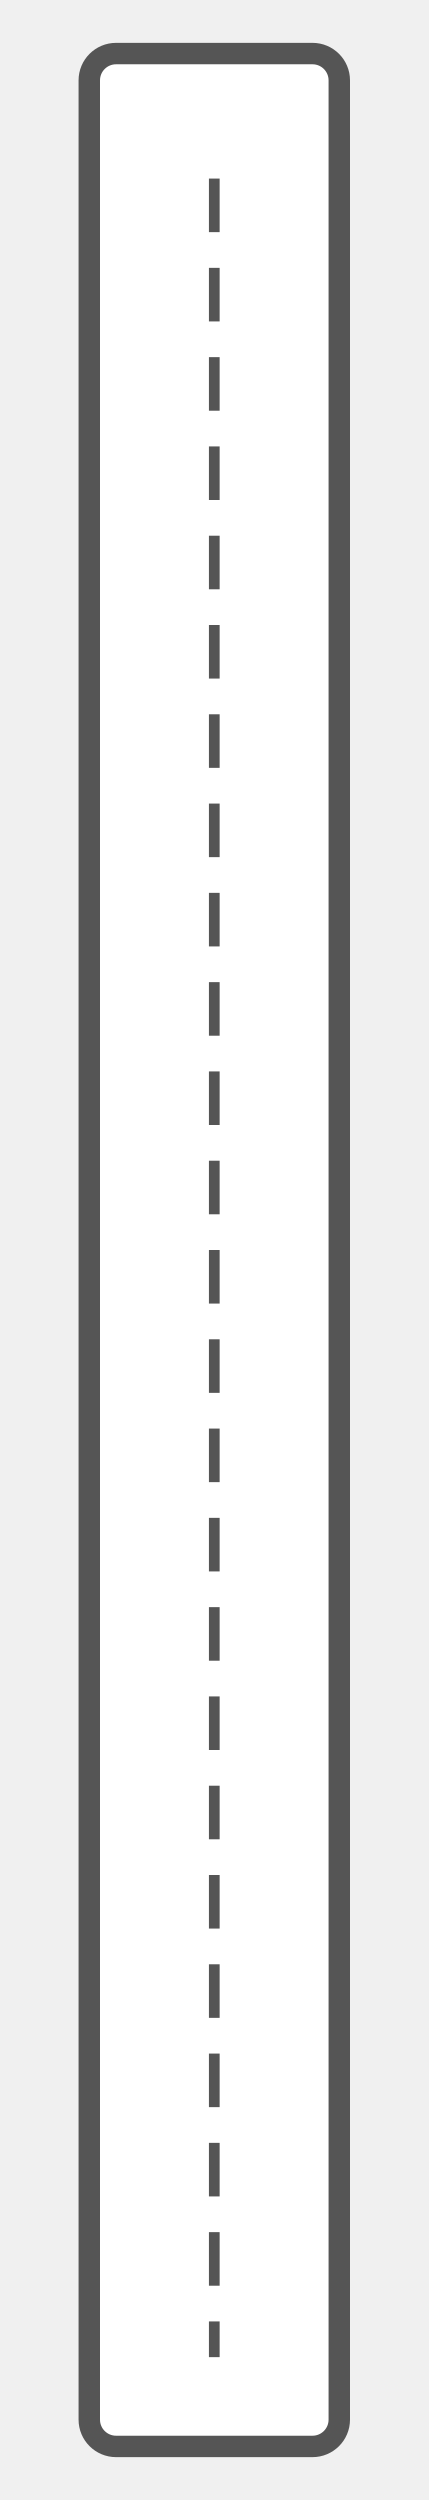
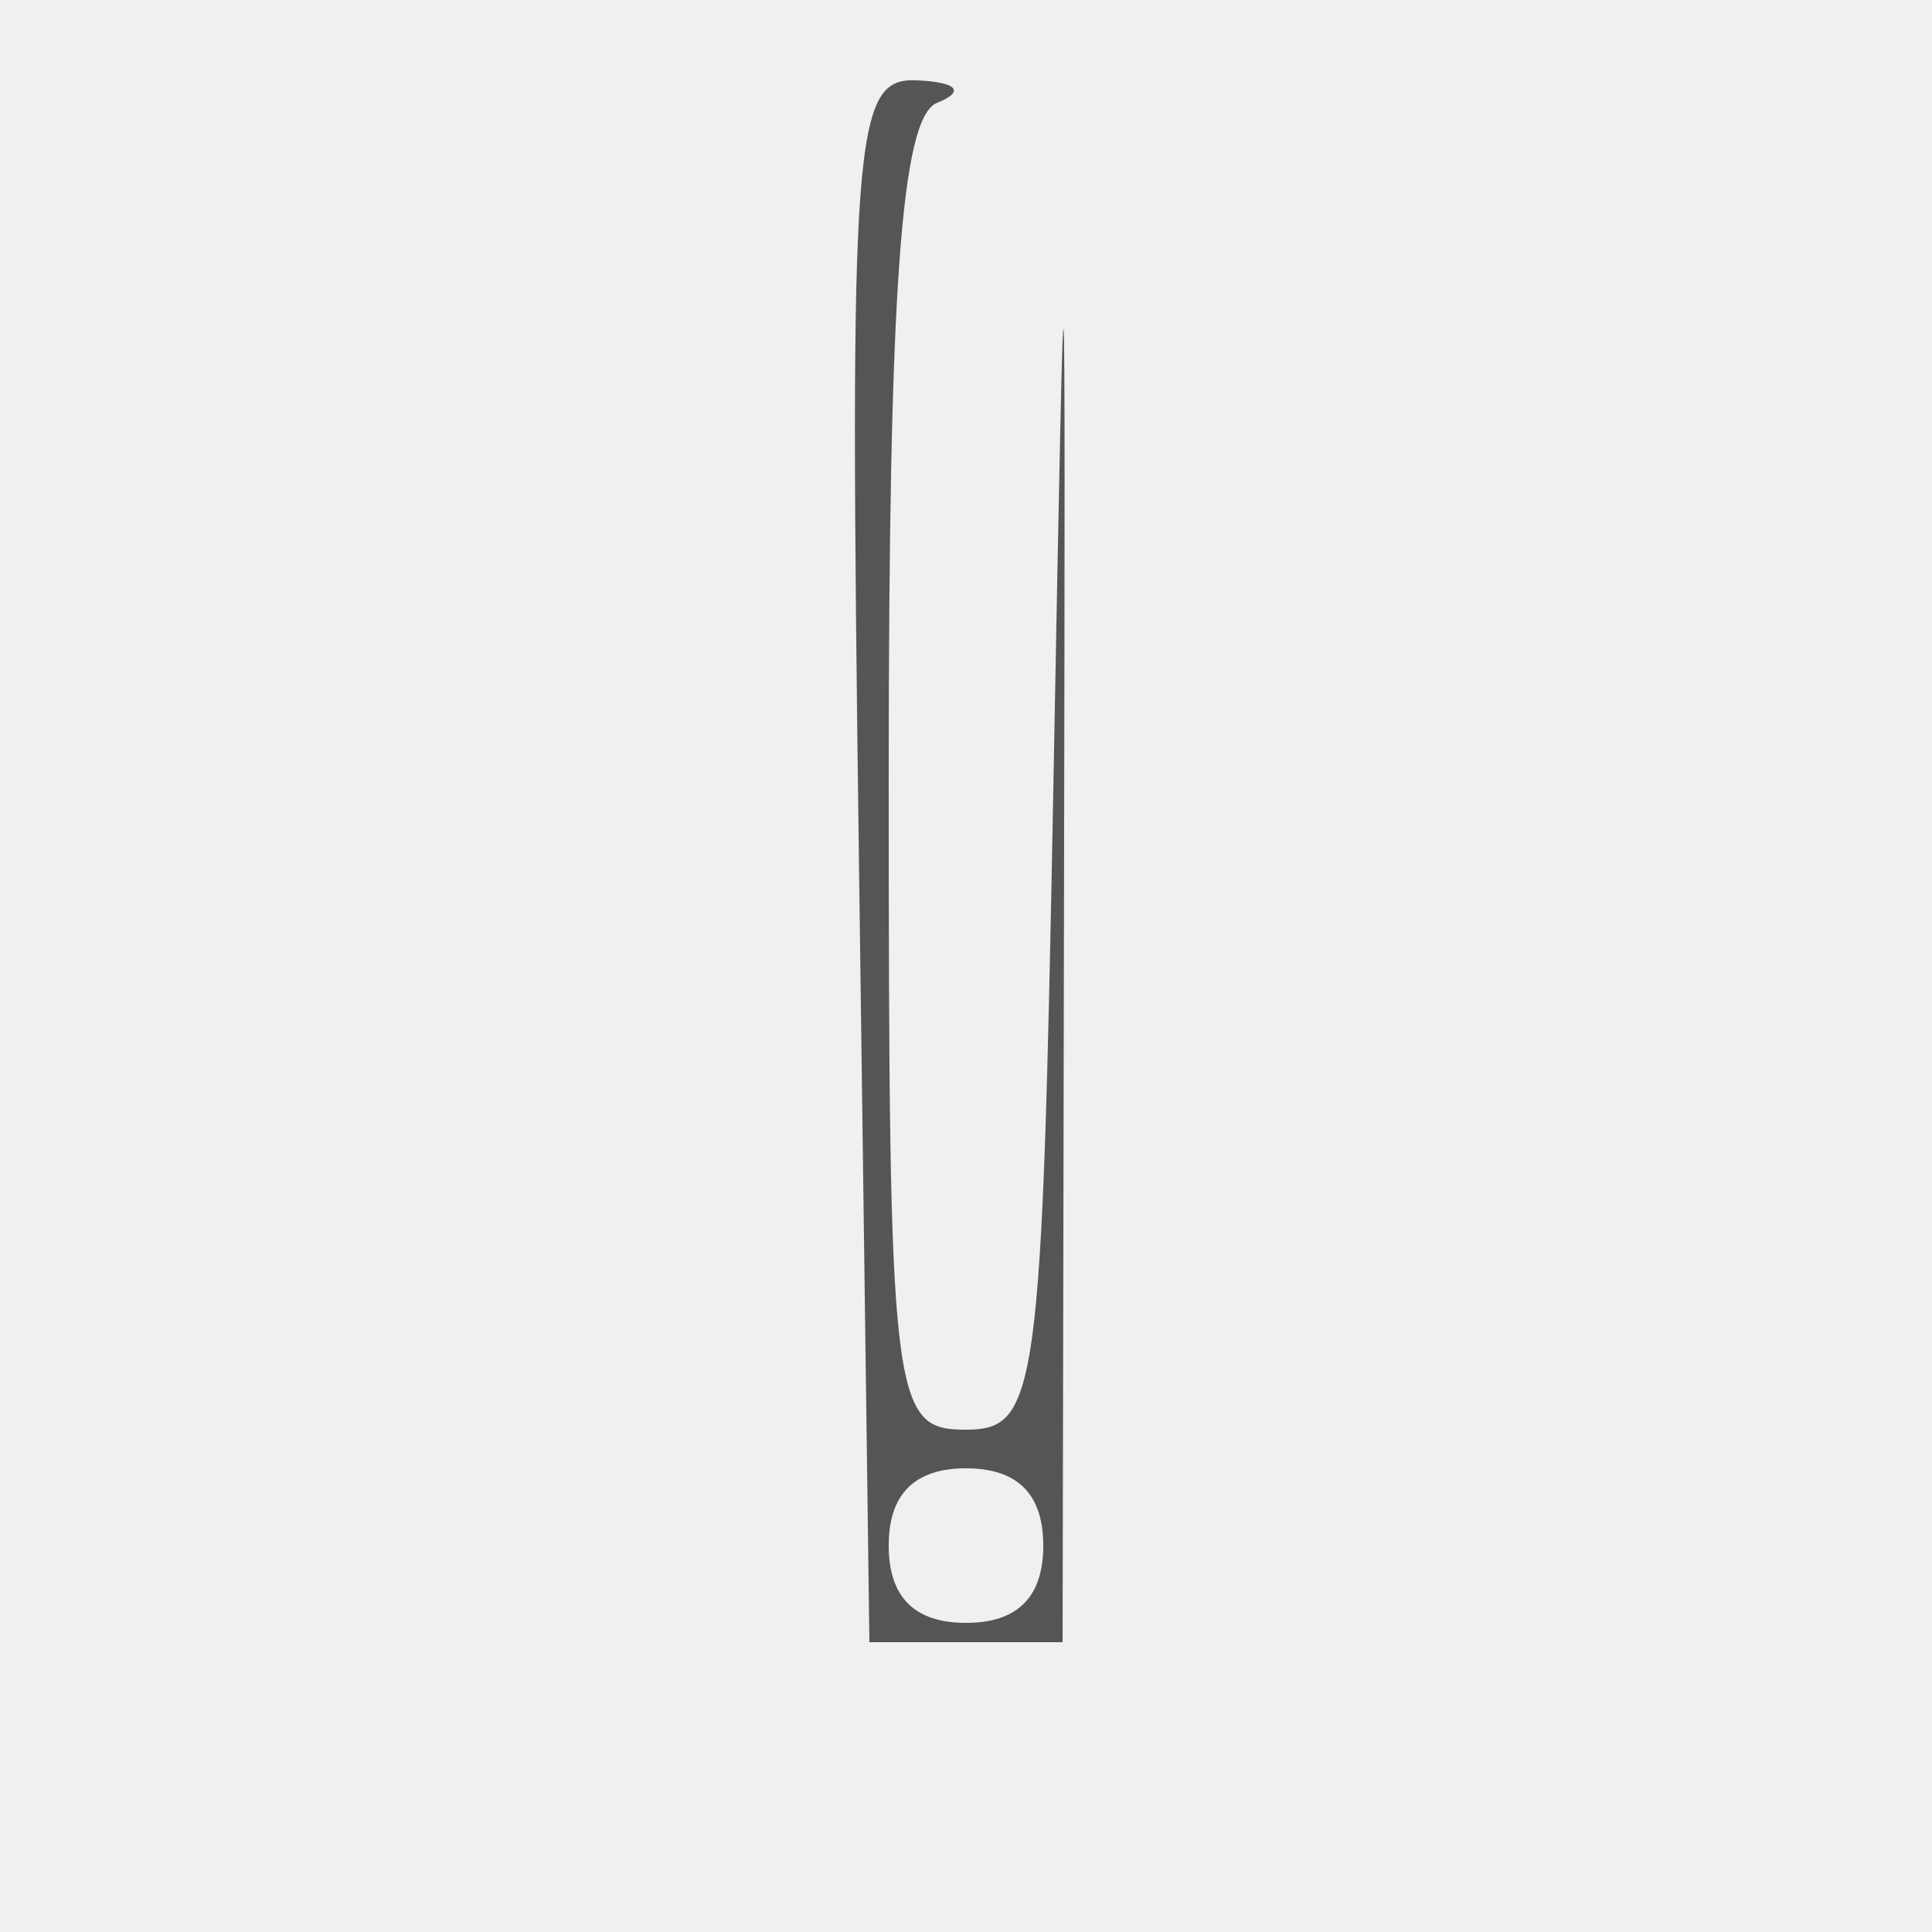
- <svg xmlns="http://www.w3.org/2000/svg" viewBox="0 0 24 140" fill="none">
-   <rect x="5" y="3" width="14" height="134" rx="1.5" stroke="#555" stroke-width="1.2" fill="#fff" />
-   <line x1="12" y1="10" x2="12" y2="132" stroke="#555" stroke-width="0.6" stroke-dasharray="3,2" />
+ <svg xmlns="http://www.w3.org/2000/svg" width="50" height="50" viewBox="0 0 50 50" version="1.1">
+   <path d="M 22.229 22.250 L 22.500 42.500 25 42.500 L 27.500 42.500 27.537 23 C 27.573 4.216, 27.563 4.115, 27.263 20.250 C 26.967 36.160, 26.853 37, 24.976 37 C 23.086 37, 23 36.264, 23 20.083 C 23 7.486, 23.319 3.038, 24.250 2.662 C 24.989 2.364, 24.776 2.126, 23.729 2.079 C 22.082 2.006, 21.977 3.414, 22.229 22.250 M 23 40 C 23 41.333, 23.667 42, 25 42 C 26.333 42, 27 41.333, 27 40 C 27 38.667, 26.333 38, 25 38 C 23.667 38, 23 38.667, 23 40" stroke="none" fill="#555555" fill-rule="evenodd" />
</svg>
